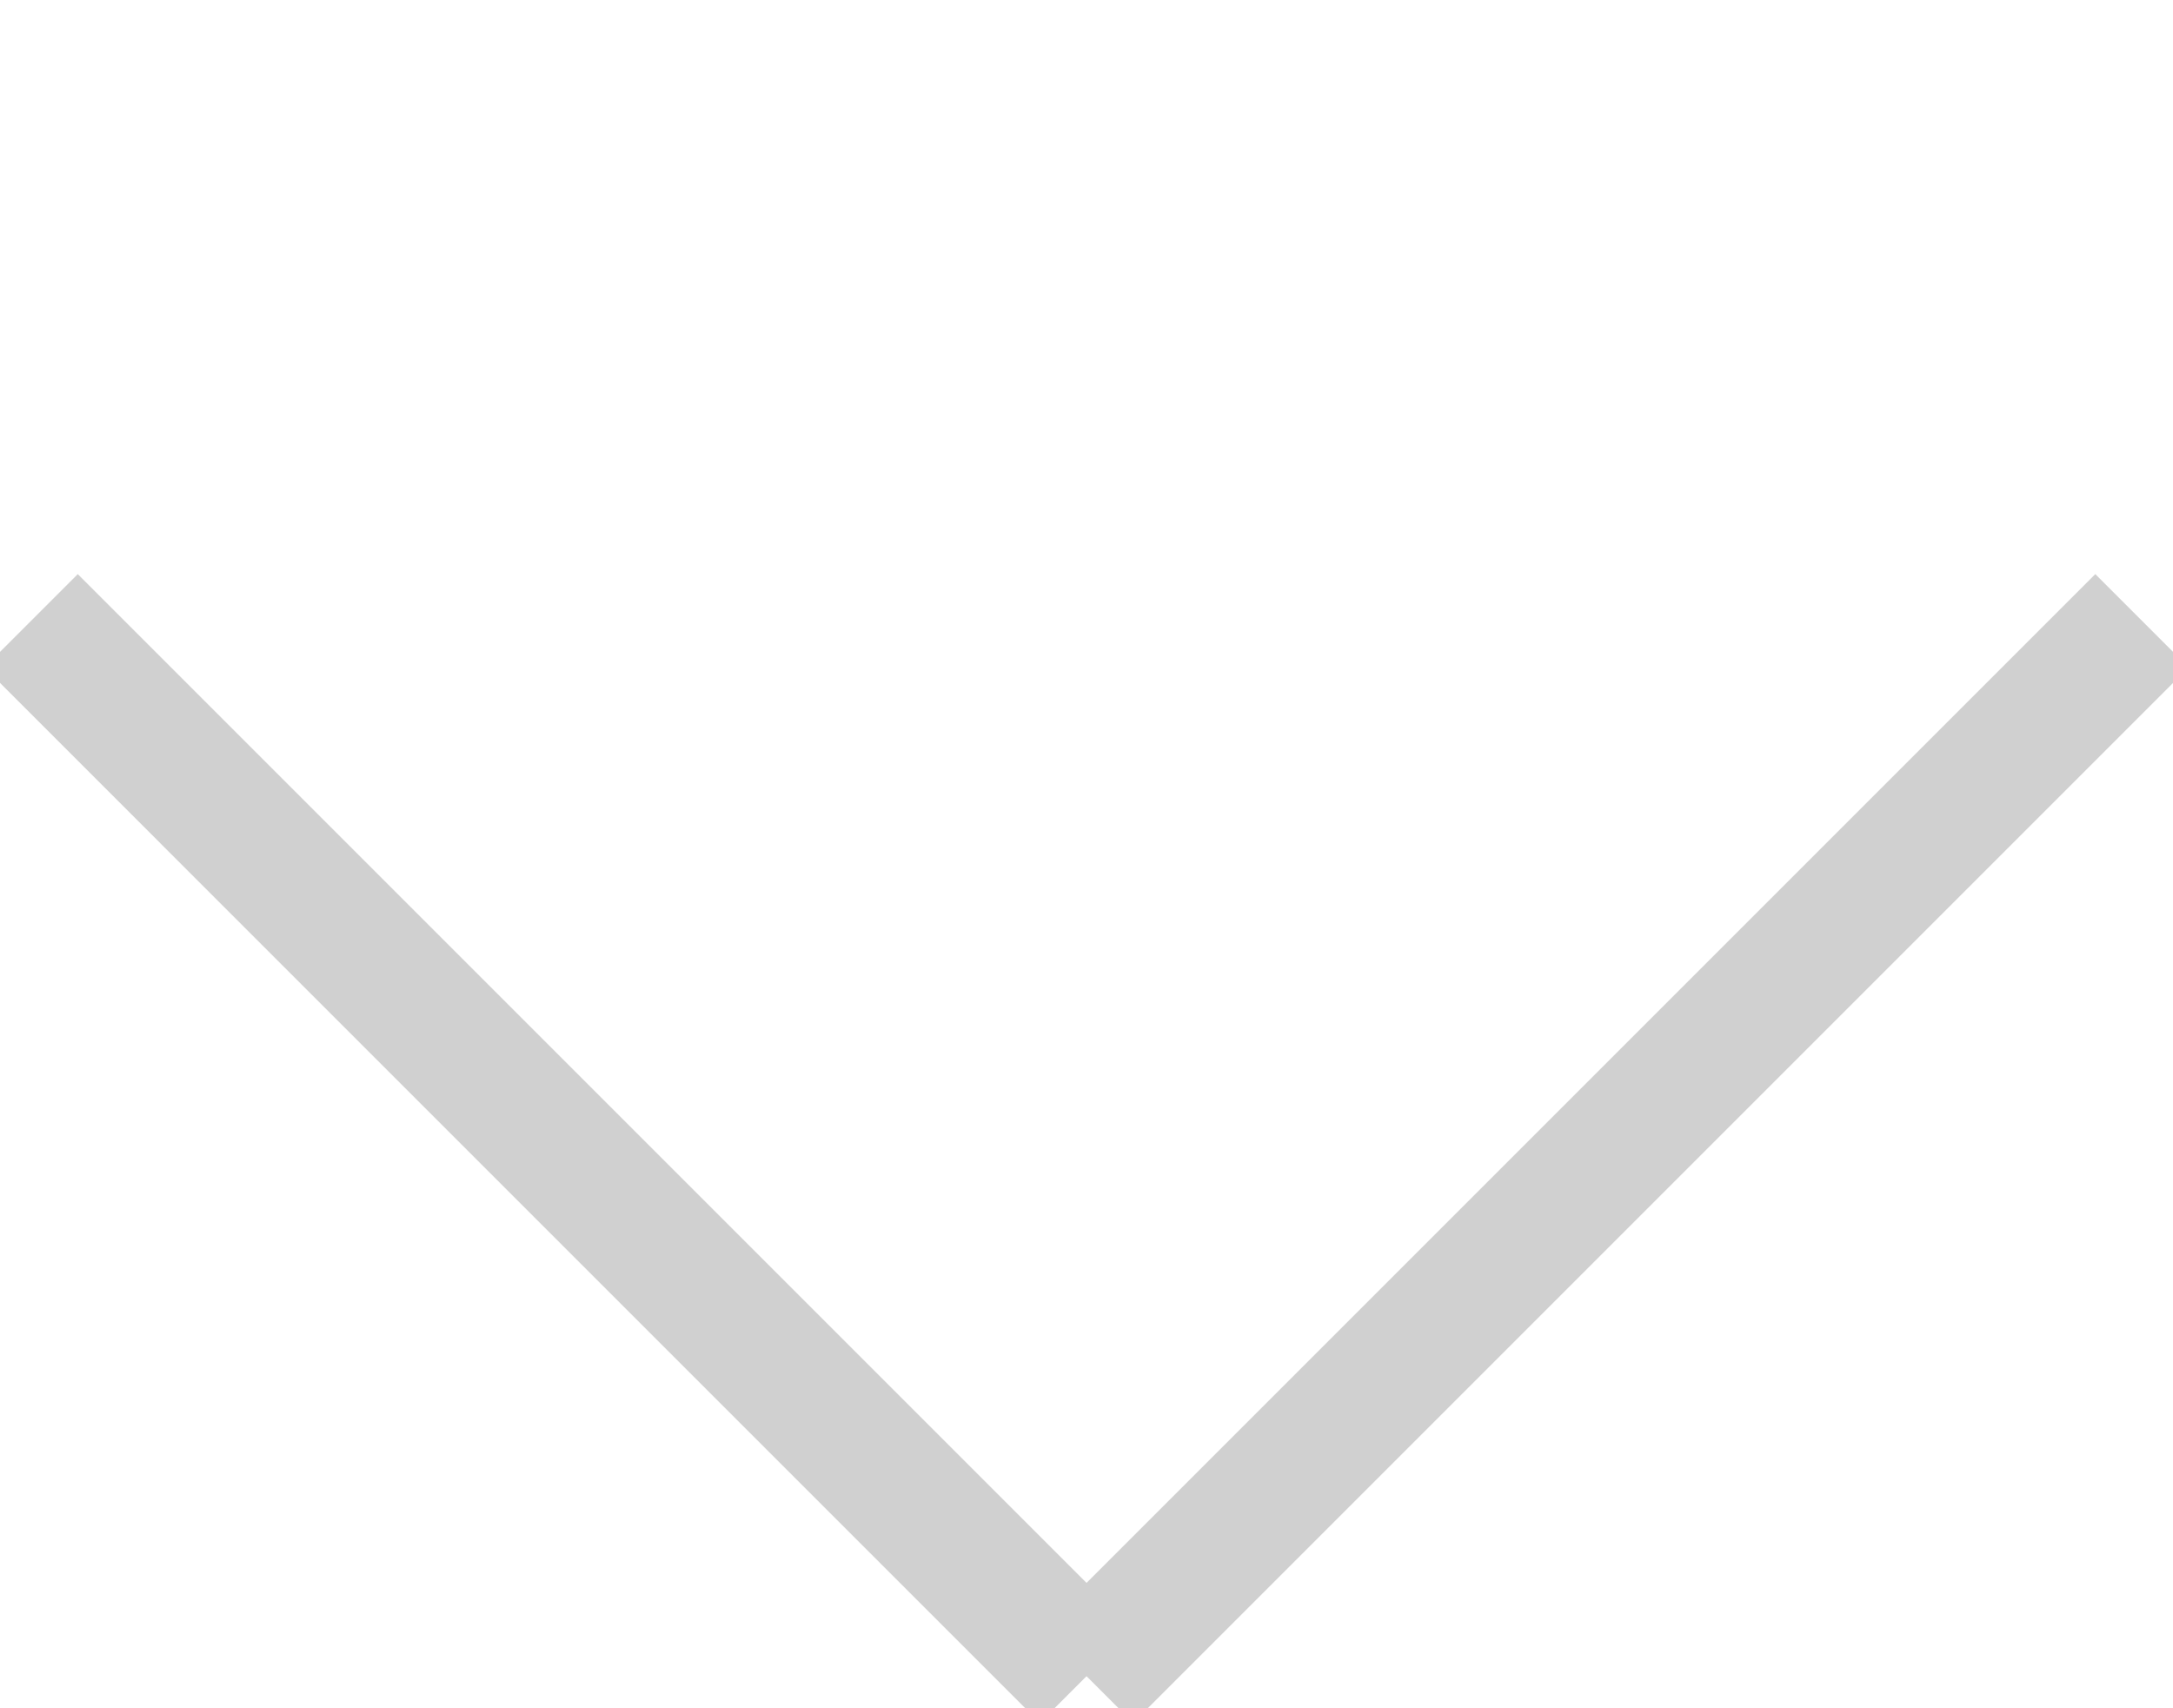
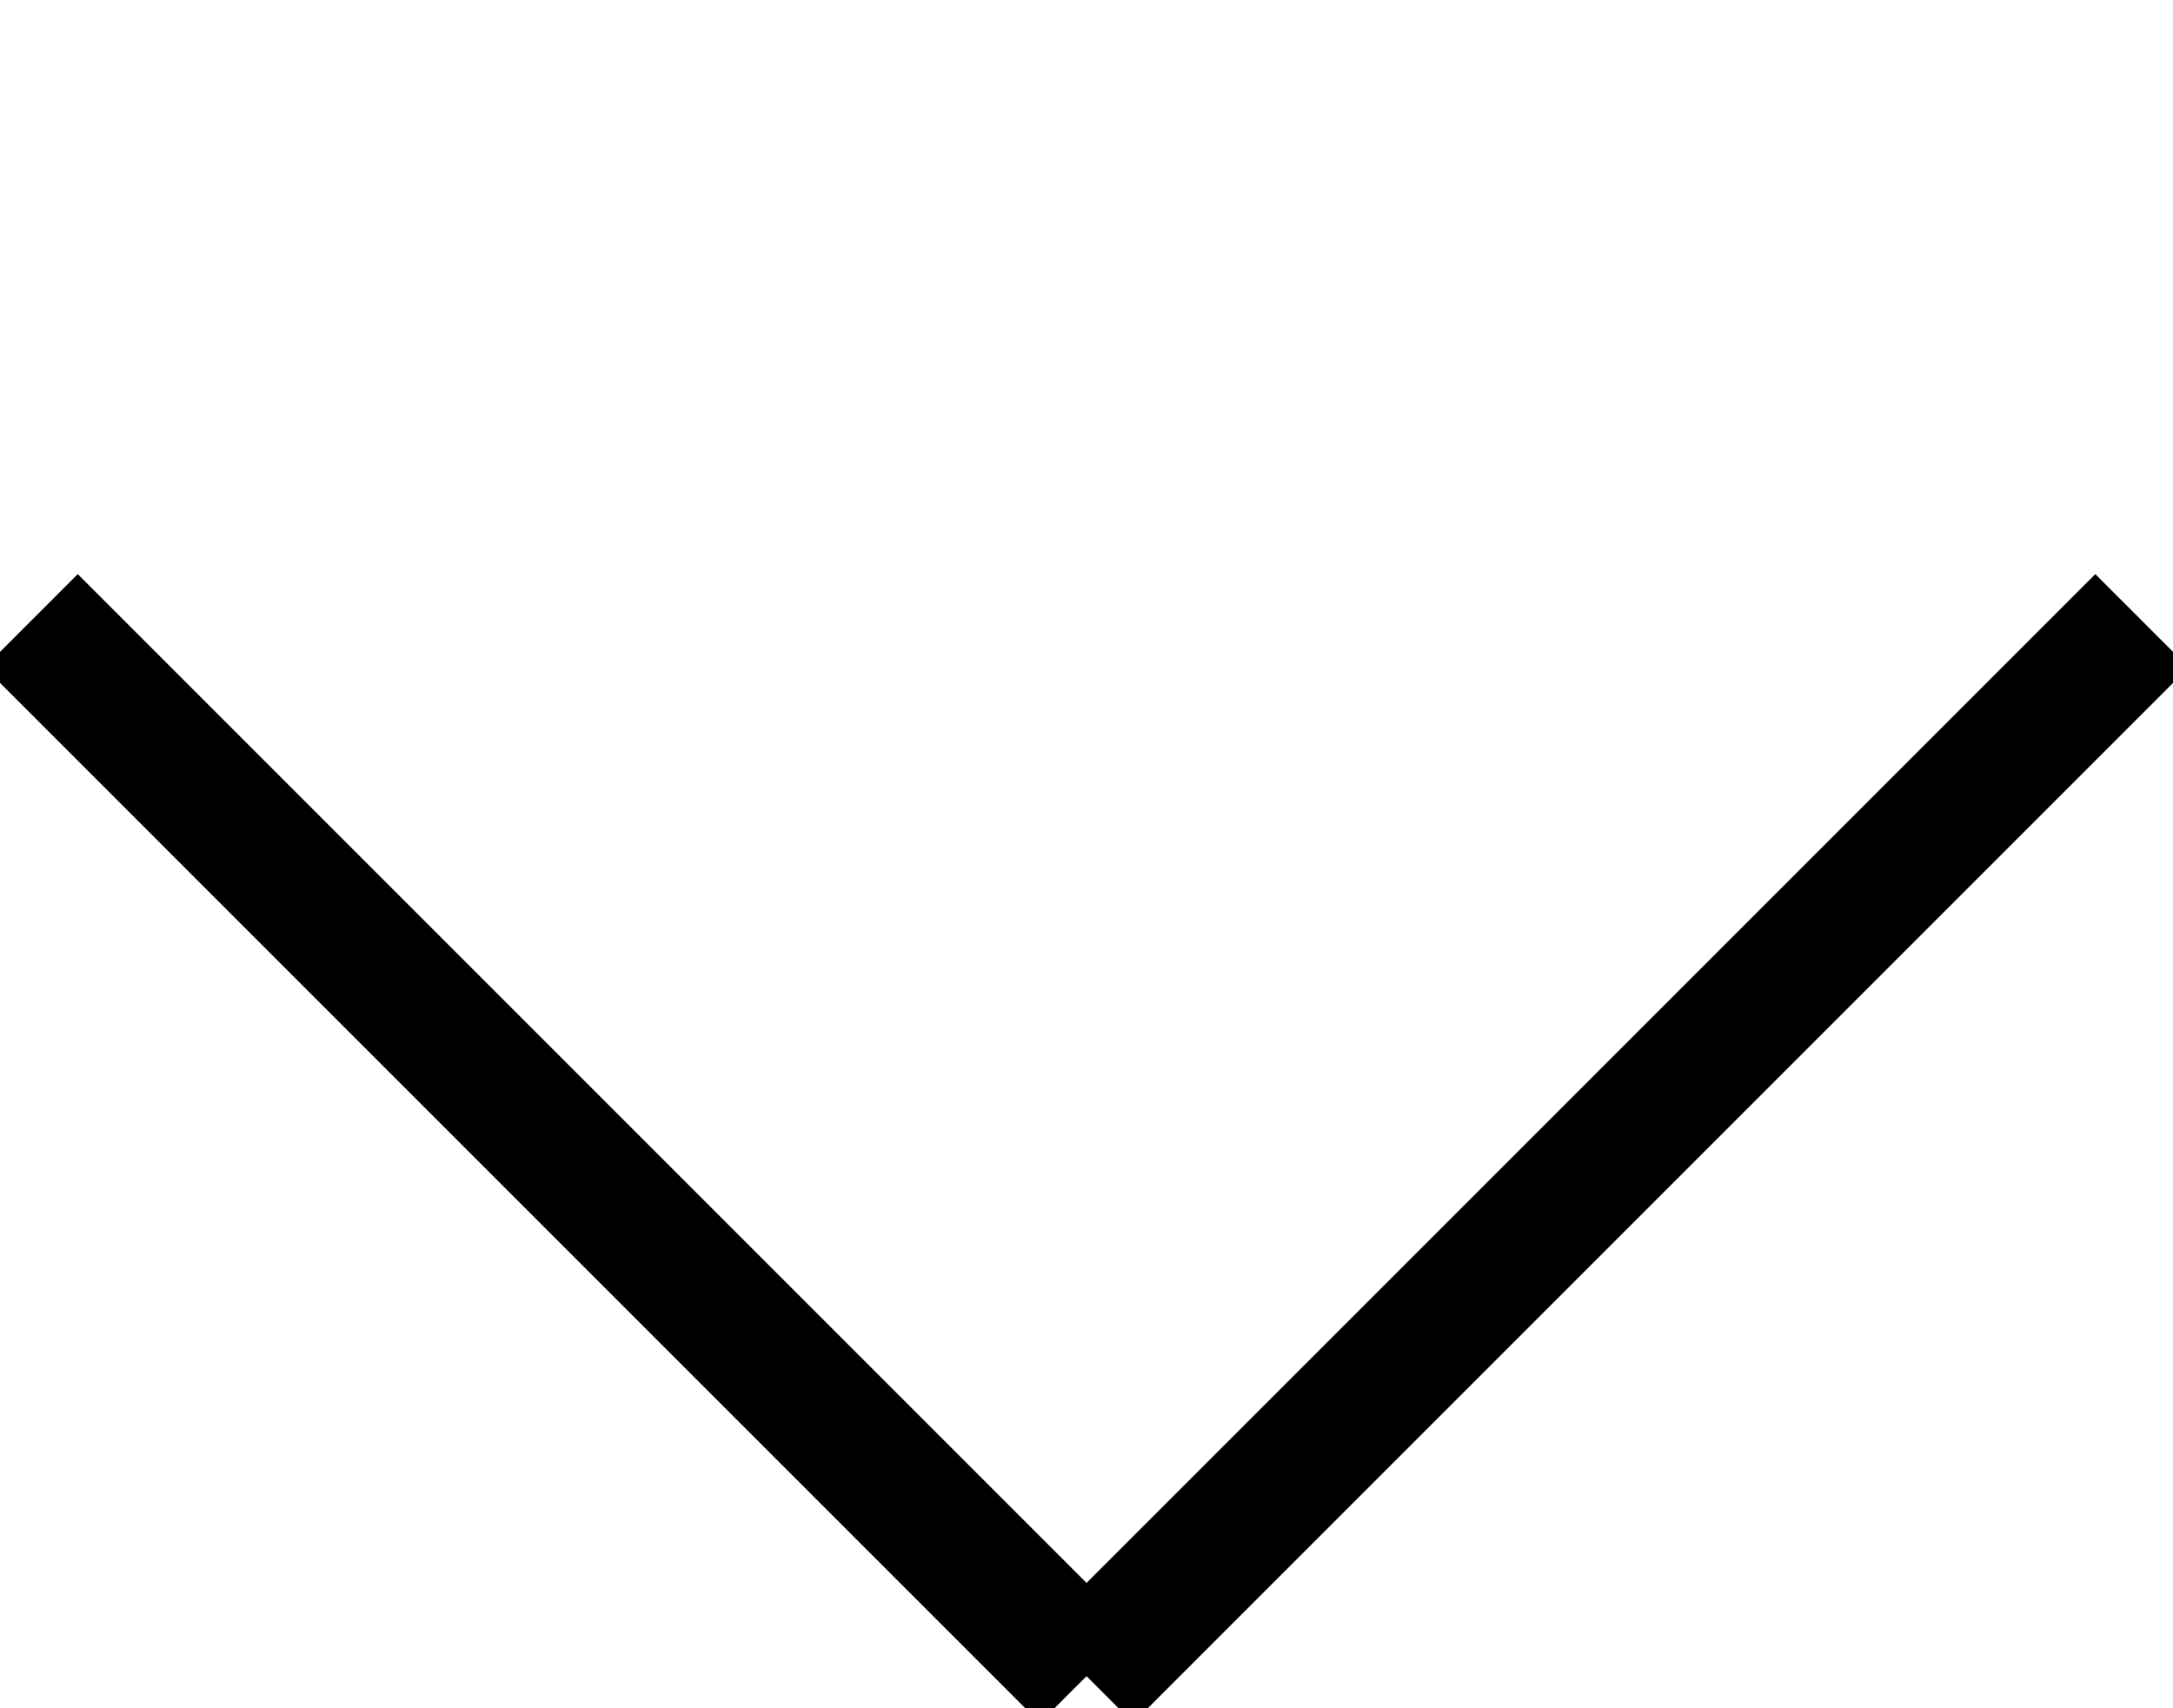
<svg xmlns="http://www.w3.org/2000/svg" zoomAndPan="disable" x="0px" y="0px" width="24.707px" height="19.411px" viewBox="35.646 38.942 24.707 19.411">
  <style type="text/css">
		line {
- 			stroke: #d0d0d0;
+ 			stroke: #000000;
			stroke-width: 1.5px;
		}
    </style>
  <line x1="60" y1="46" x2="48" y2="58" />
  <line x1="36" y1="46" x2="48" y2="58" />
</svg>
